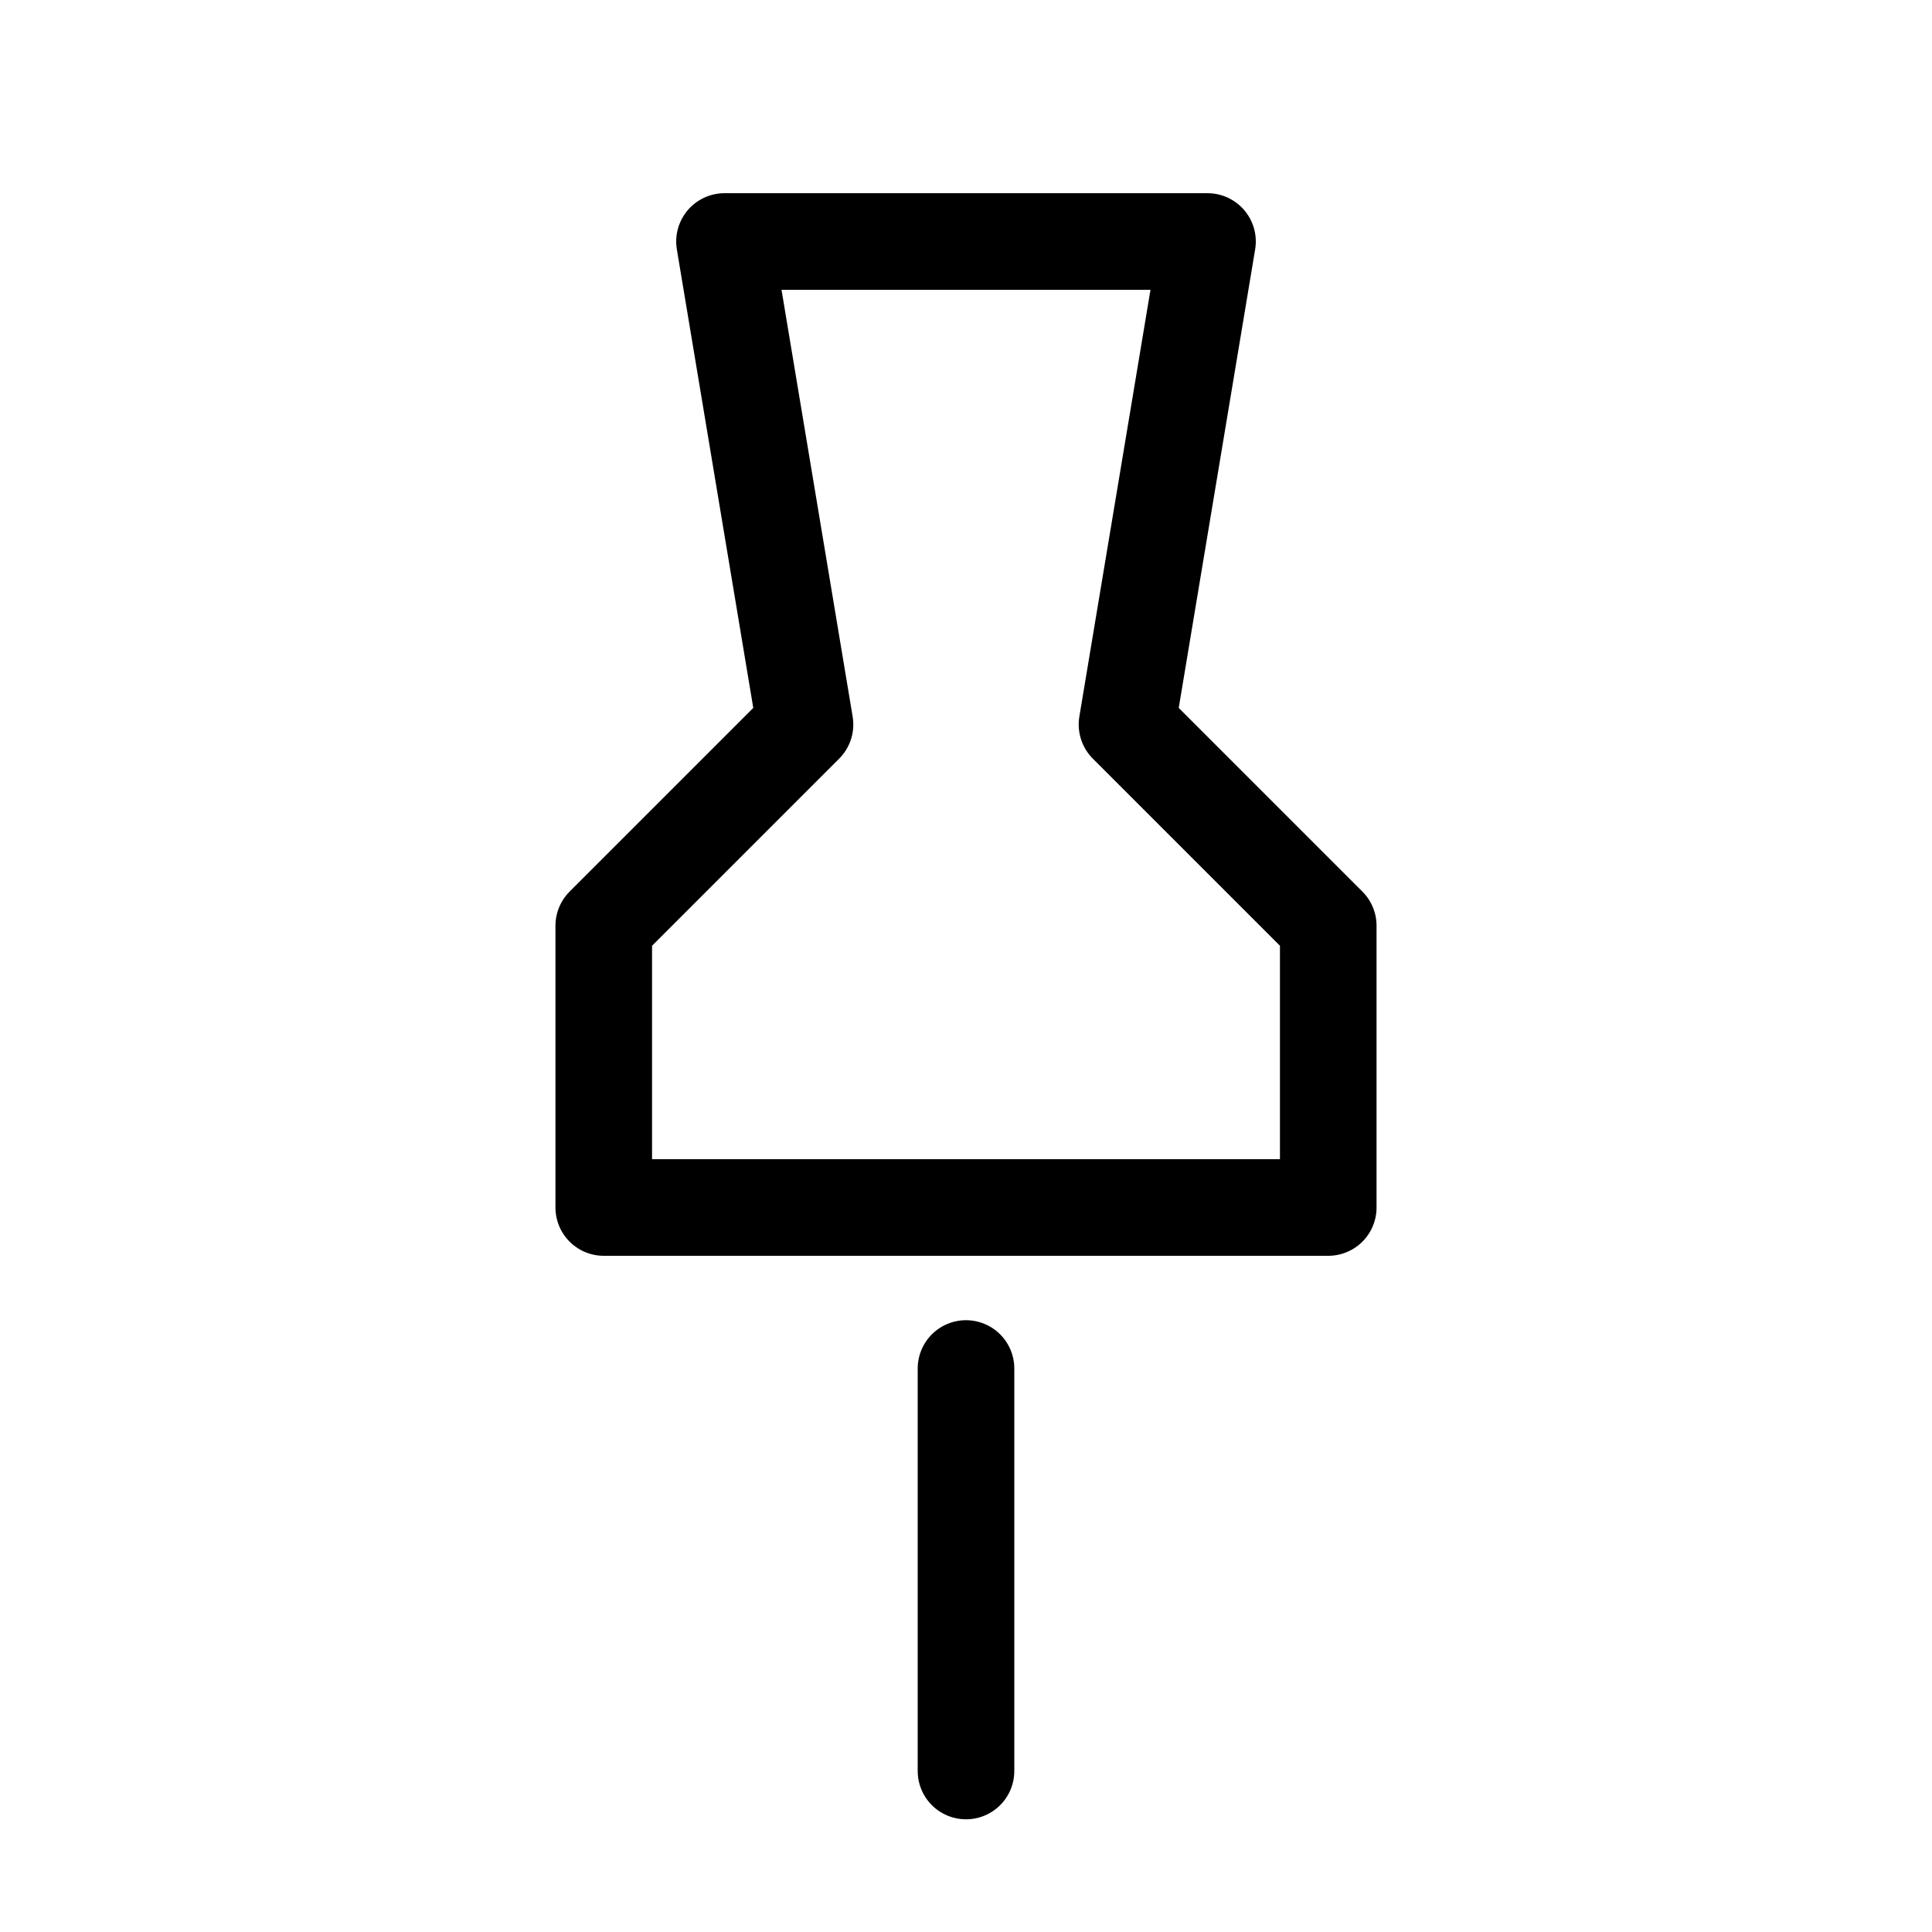
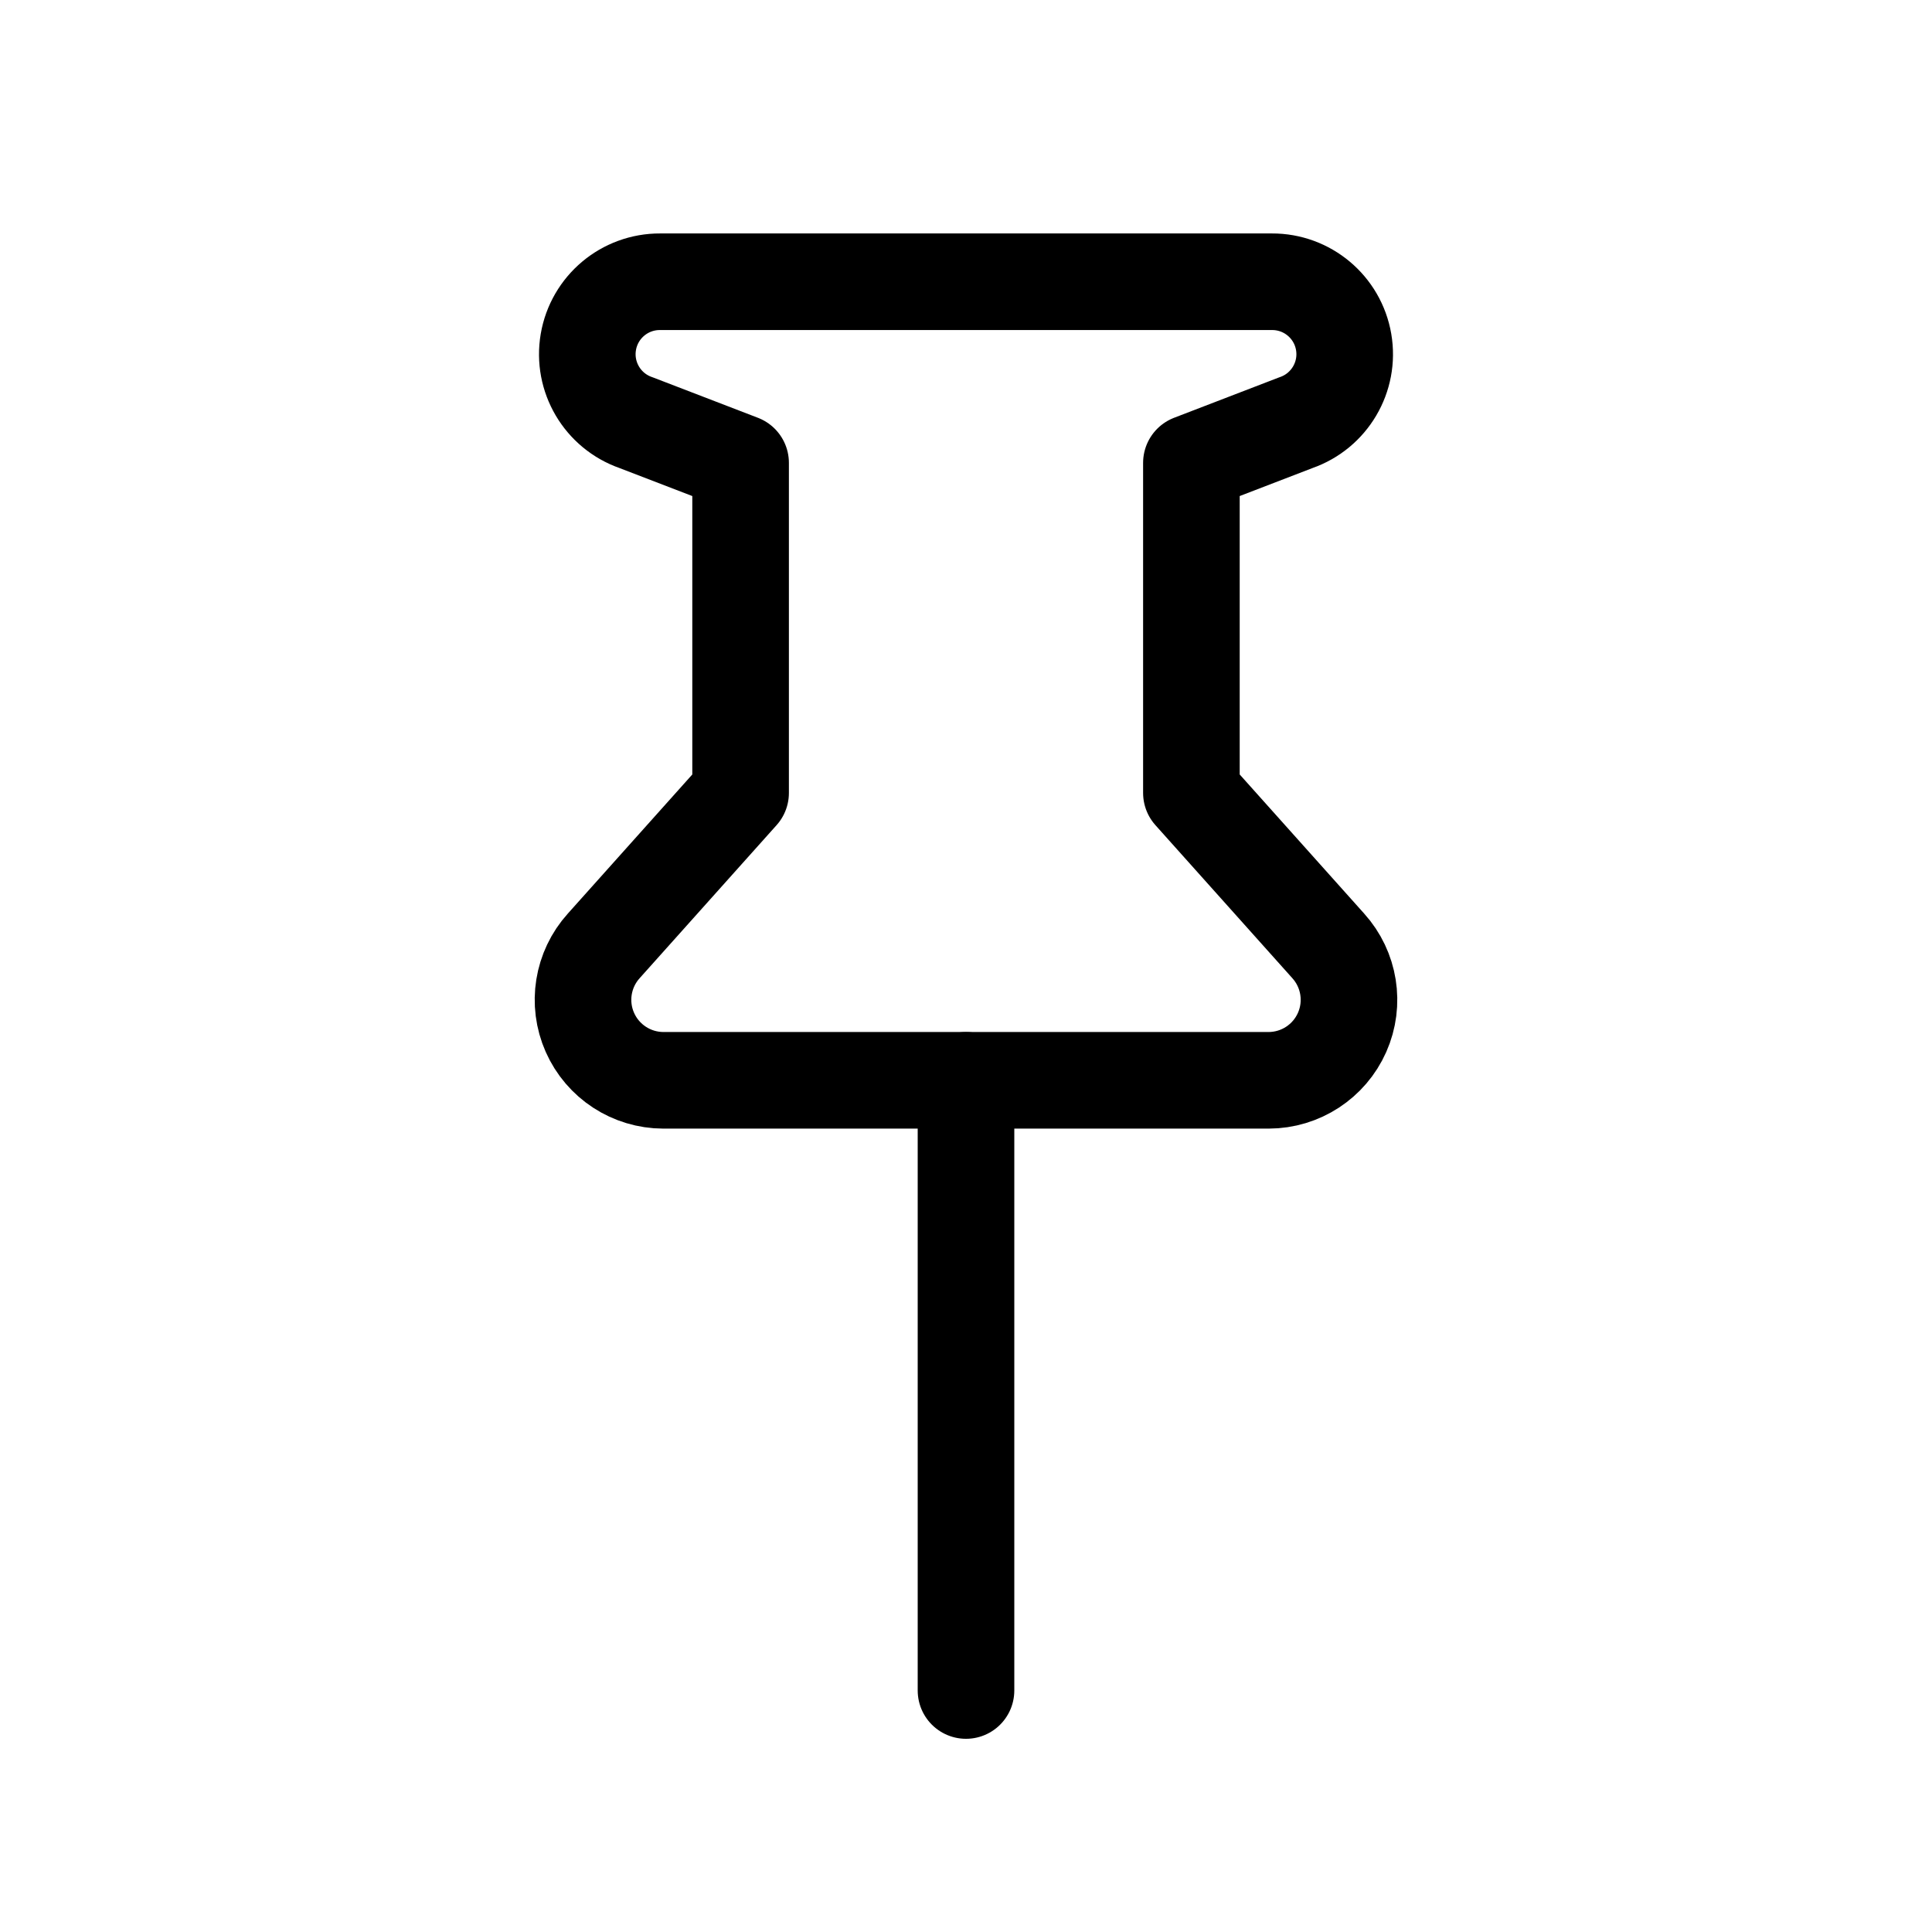
<svg xmlns="http://www.w3.org/2000/svg" width="24" height="24" viewBox="0 0 24 24" fill="none" stroke="currentColor" stroke-width="1.2" stroke-linecap="round" stroke-linejoin="round">
-   <path d="M12 17v5" />
-   <path d="M9 3h6l-1 6 2.5 2.5V15H7.5v-3.5L10 9z" />
+   <path d="M8.2 3.5h7.6a0.9 0.9 0 0 1 0.3 1.75l-1.3 0.5v4.1l1.7 1.9a1 1 0 0 1-0.74 1.67H8.24a1 1 0 0 1-0.74-1.67l1.7-1.9V5.75l-1.3-0.5A0.9 0.9 0 0 1 8.2 3.5Z" />
+   <path d="M12 13.42V21" />
</svg>
